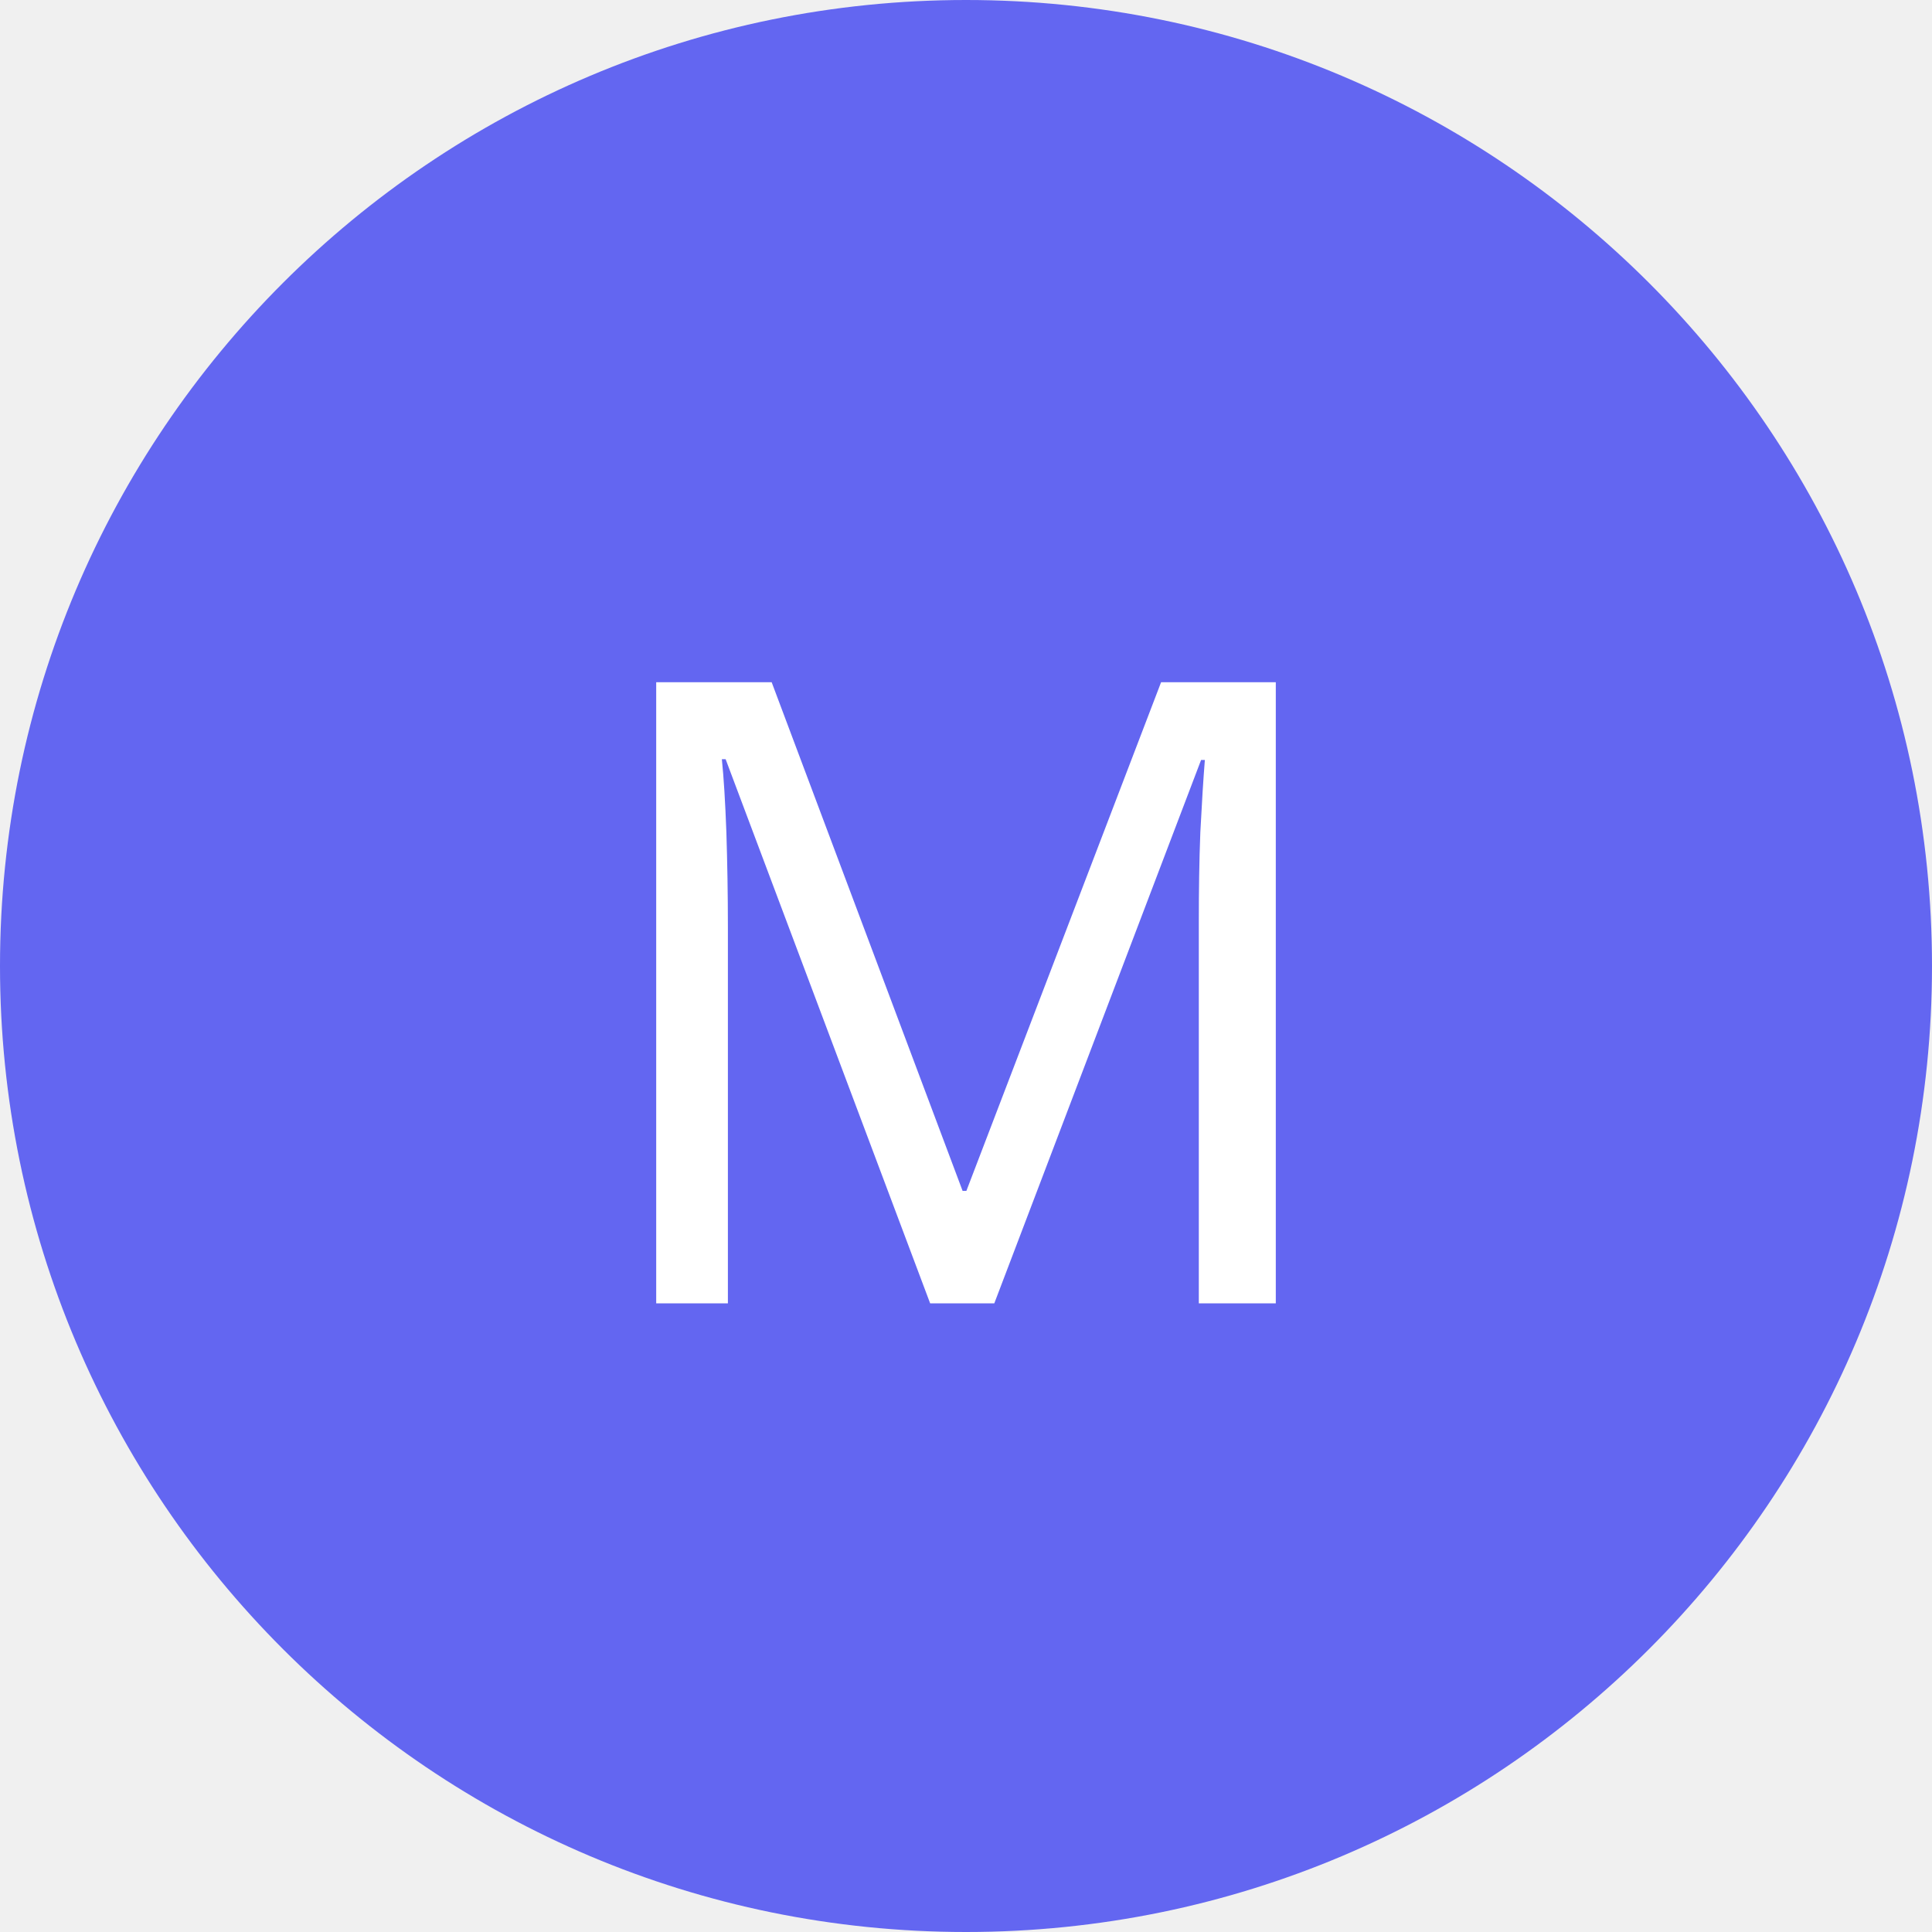
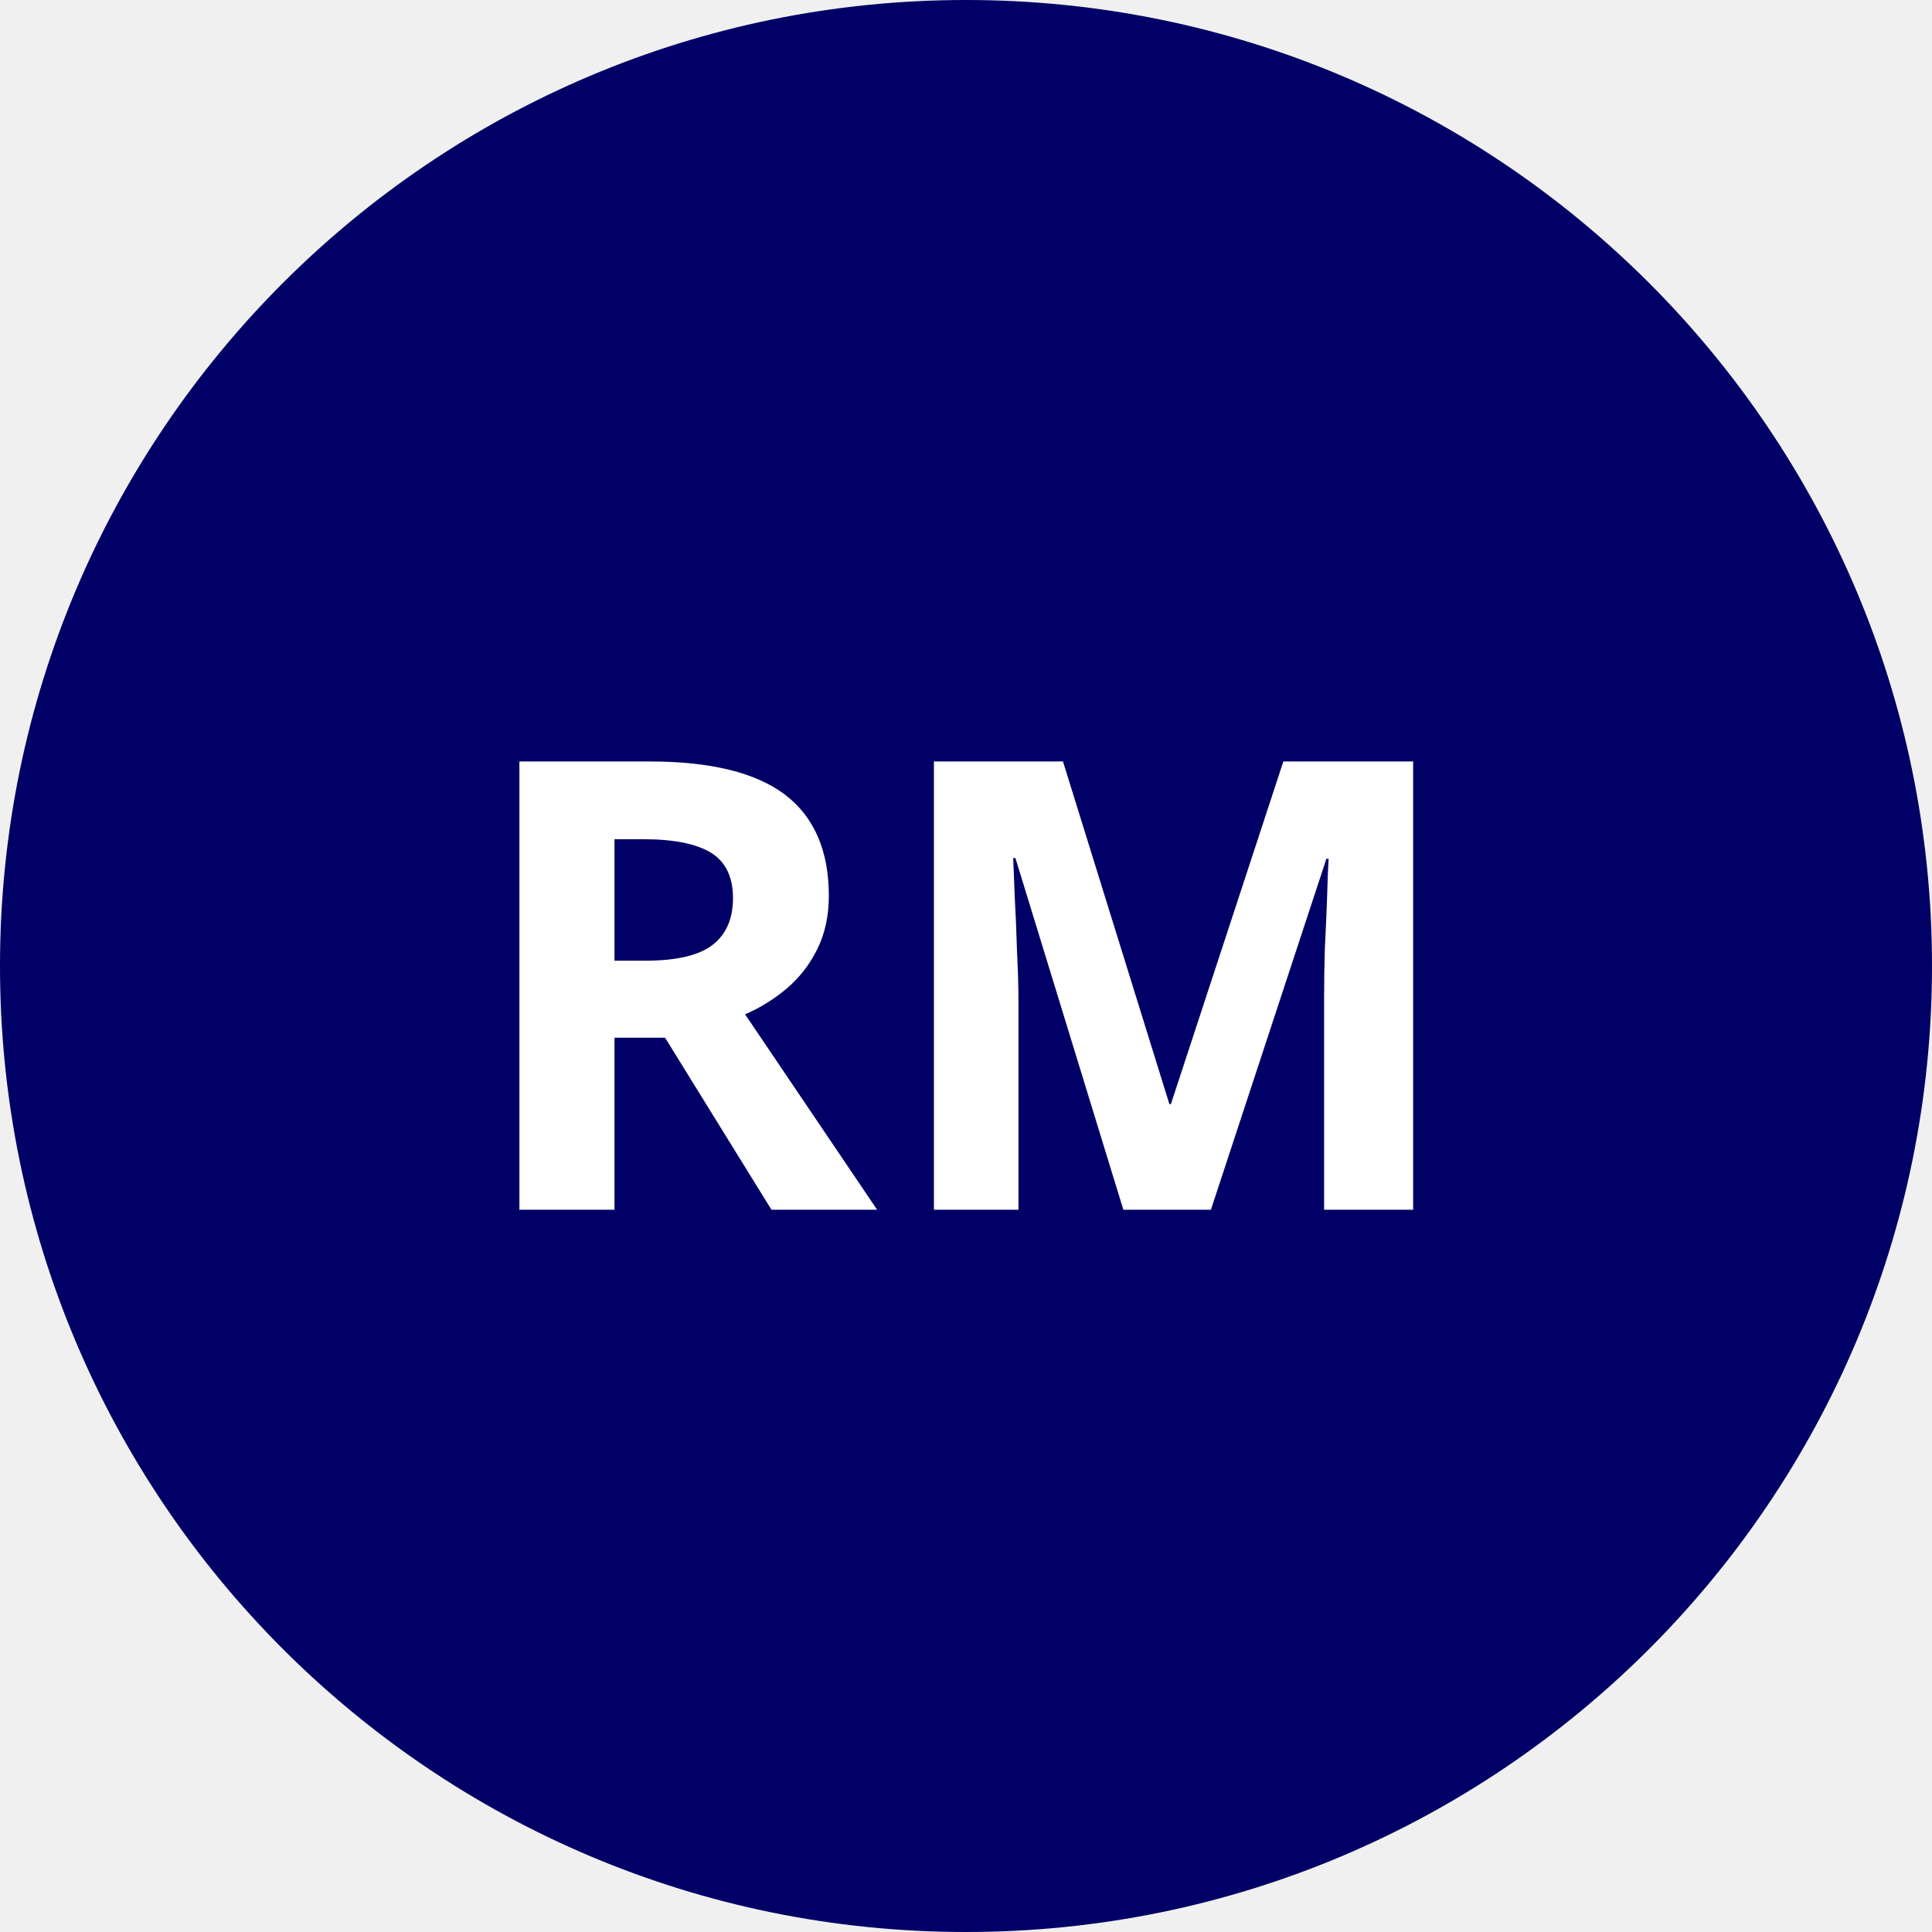
<svg xmlns="http://www.w3.org/2000/svg" viewBox="0 0 40 40">
-   <circle cx="20" cy="20" r="20" fill="#6366f1" />
-   <text x="20" y="20" text-anchor="middle" dominant-baseline="central" fill="#fff" font-size="18" font-family="system-ui, sans-serif">M</text>
+   <circle cx="20" cy="20" r="20" fill="#010066" />
+   <text x="20" y="20" text-anchor="middle" dominant-baseline="central" fill="#fff" font-size="13" font-weight="600" font-family="system-ui, sans-serif">RM</text>
</svg>
